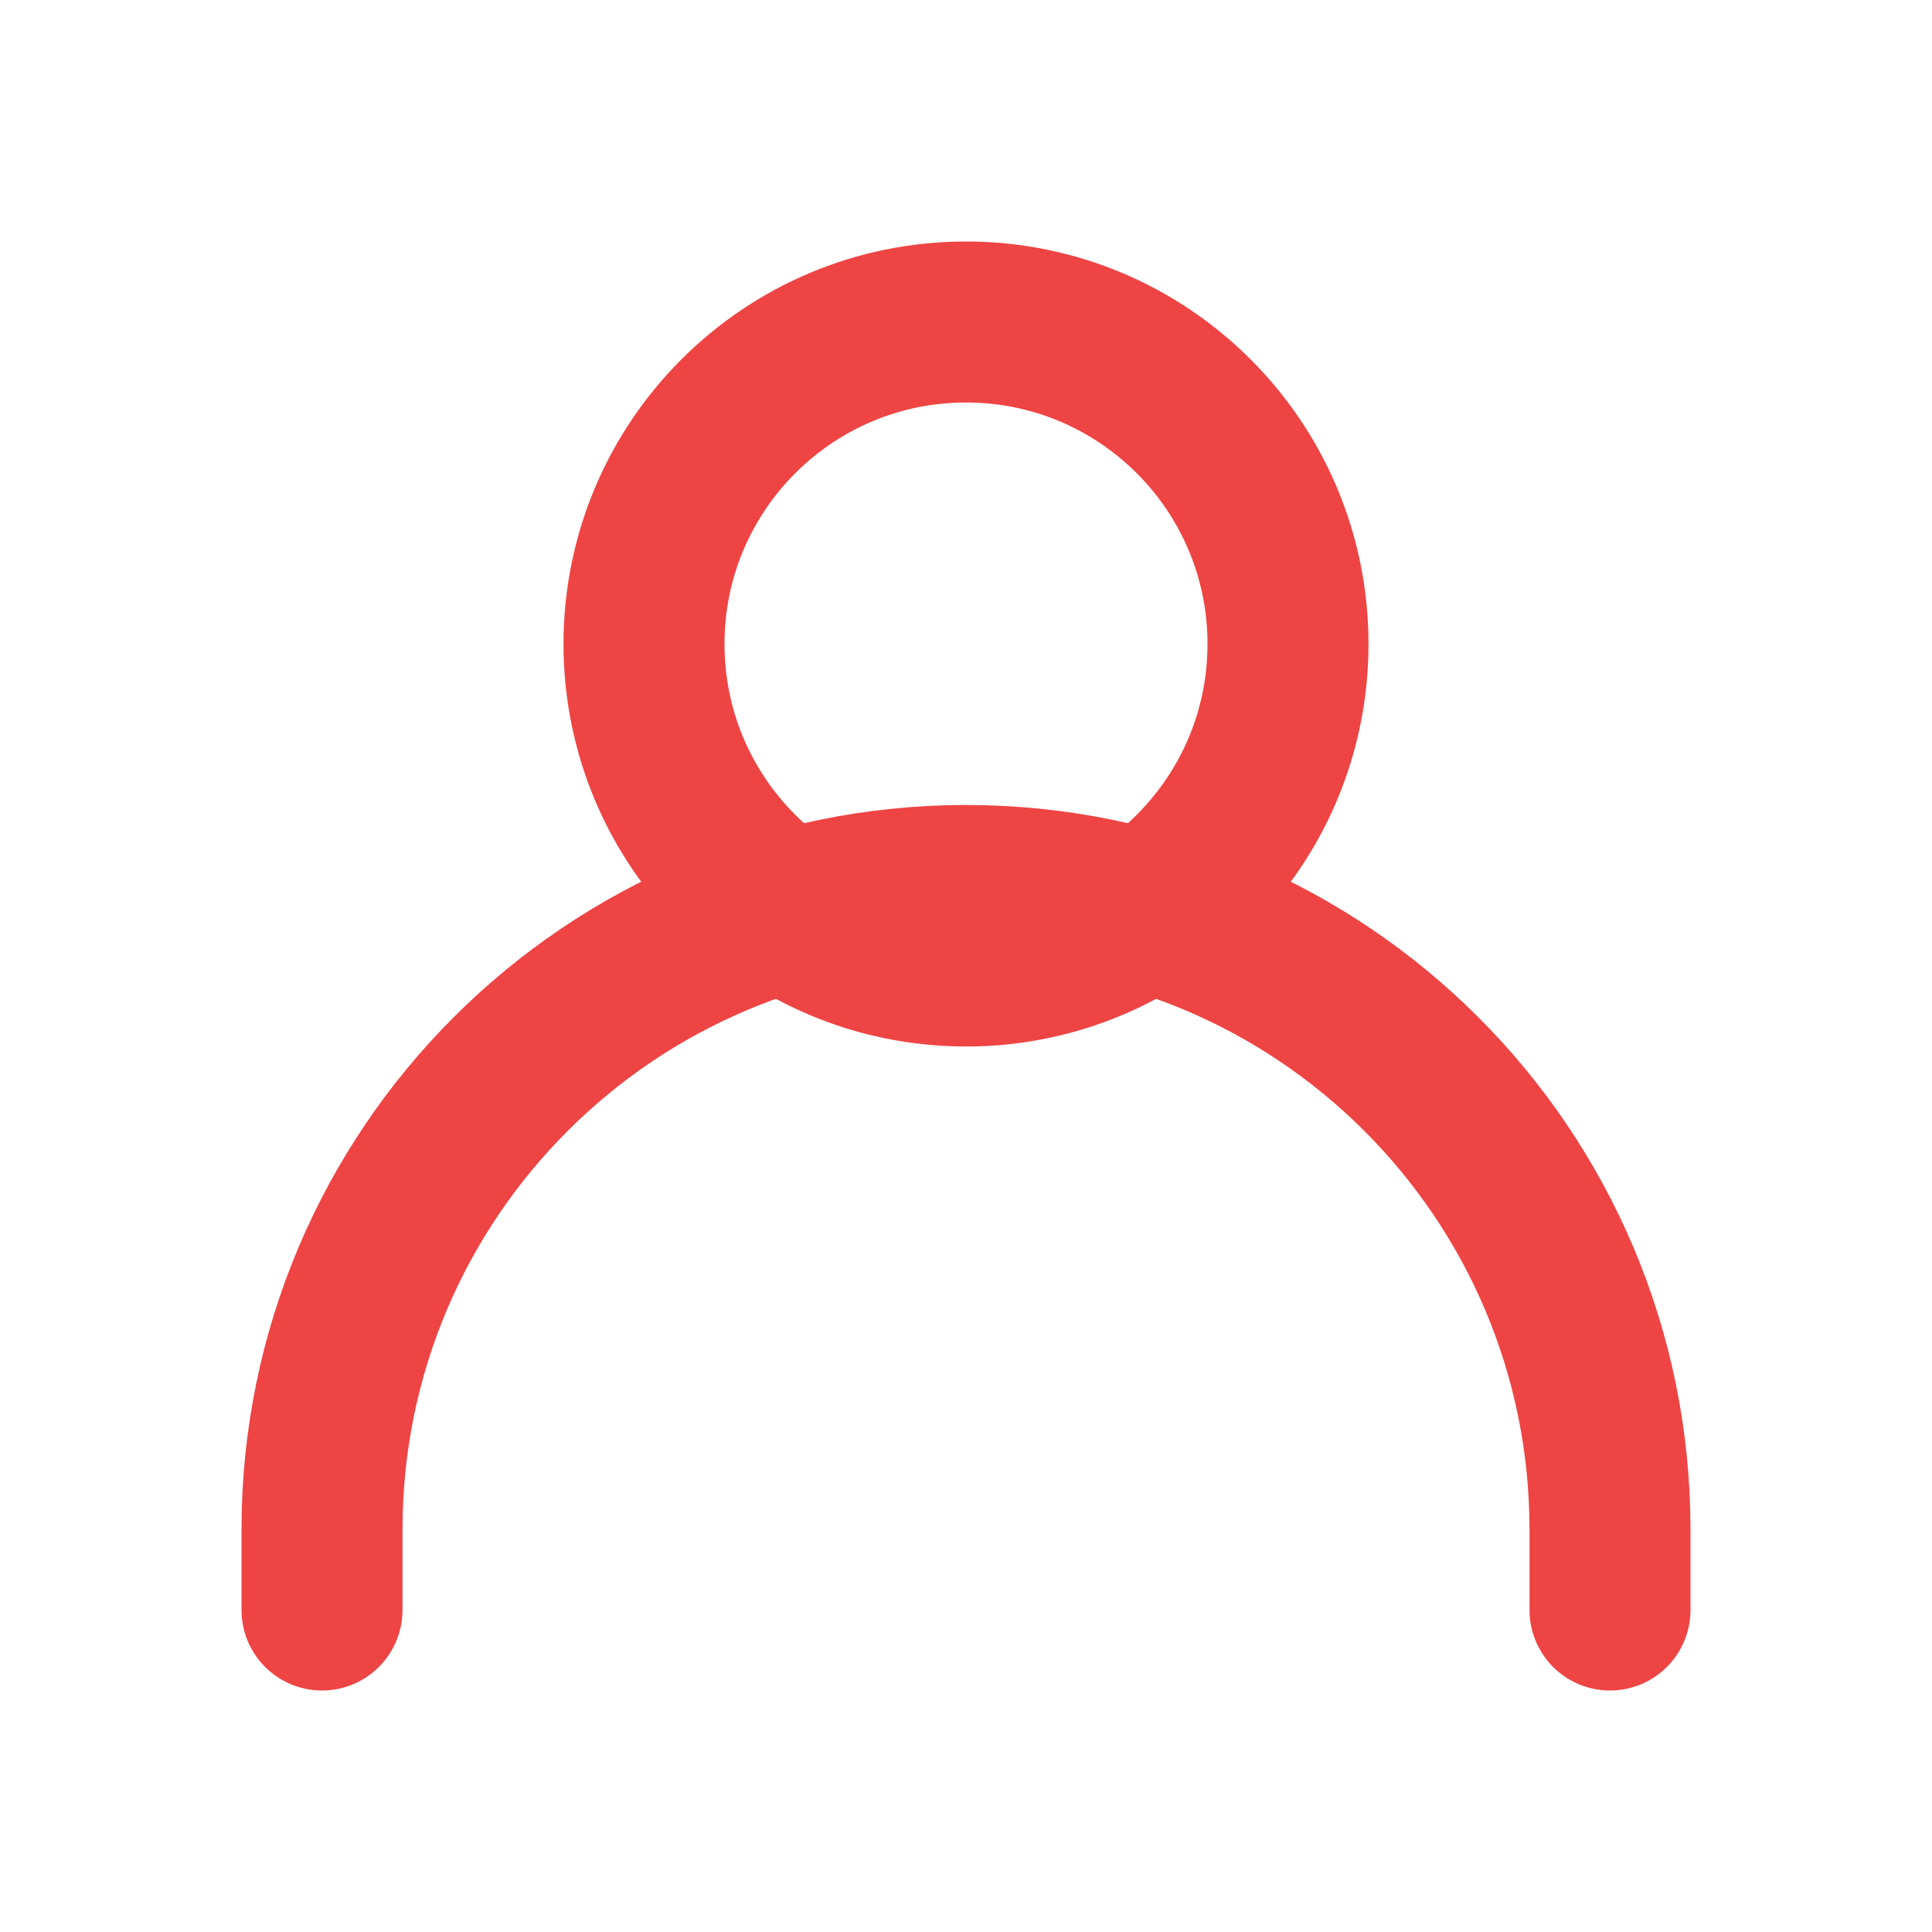
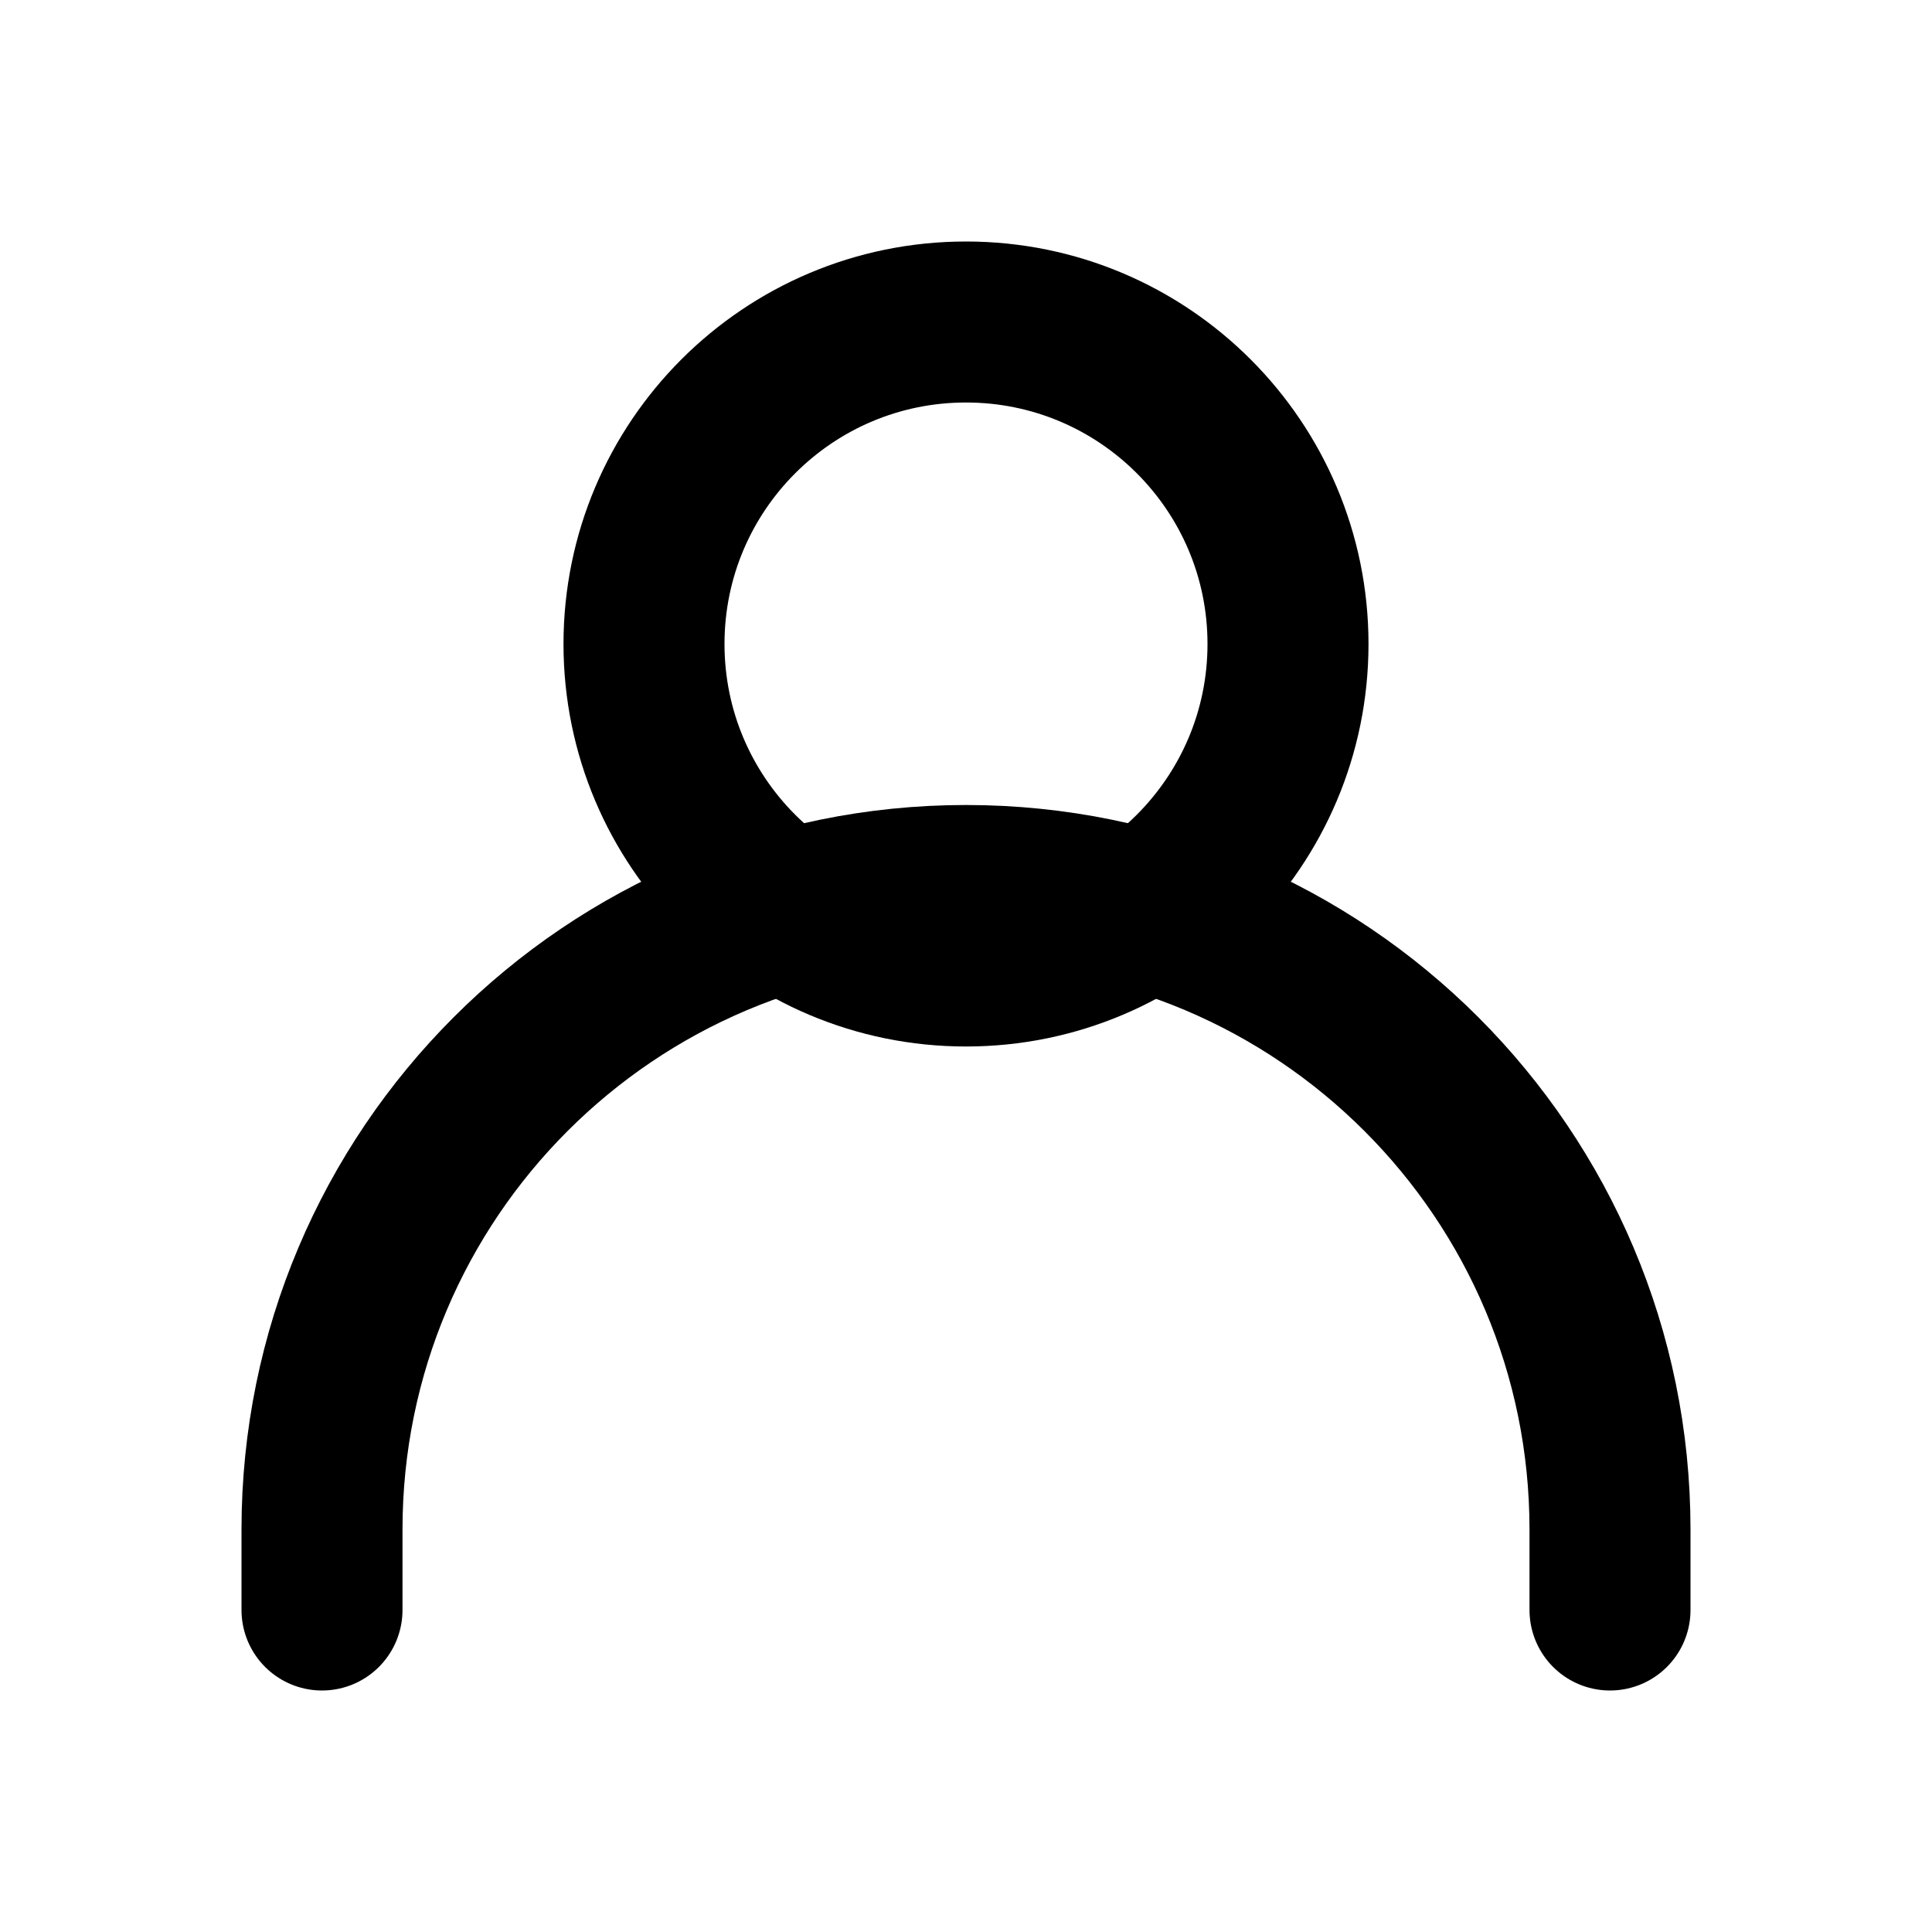
<svg xmlns="http://www.w3.org/2000/svg" width="24" height="24" viewBox="0 0 24 24" fill="none">
-   <circle cx="12" cy="8" r="4" fill="none" stroke="#ef4444" stroke-width="2" />
-   <path d="M20 20v-1a8 8 0 0 0-16 0v1" fill="none" stroke="#ef4444" stroke-width="2" stroke-linecap="round" />
+   <circle cx="12" cy="8" r="4" fill="none" stroke="currentColor" stroke-width="2" />
+   <path d="M20 20v-1a8 8 0 0 0-16 0v1" fill="none" stroke="currentColor" stroke-width="2" stroke-linecap="round" />
</svg>
